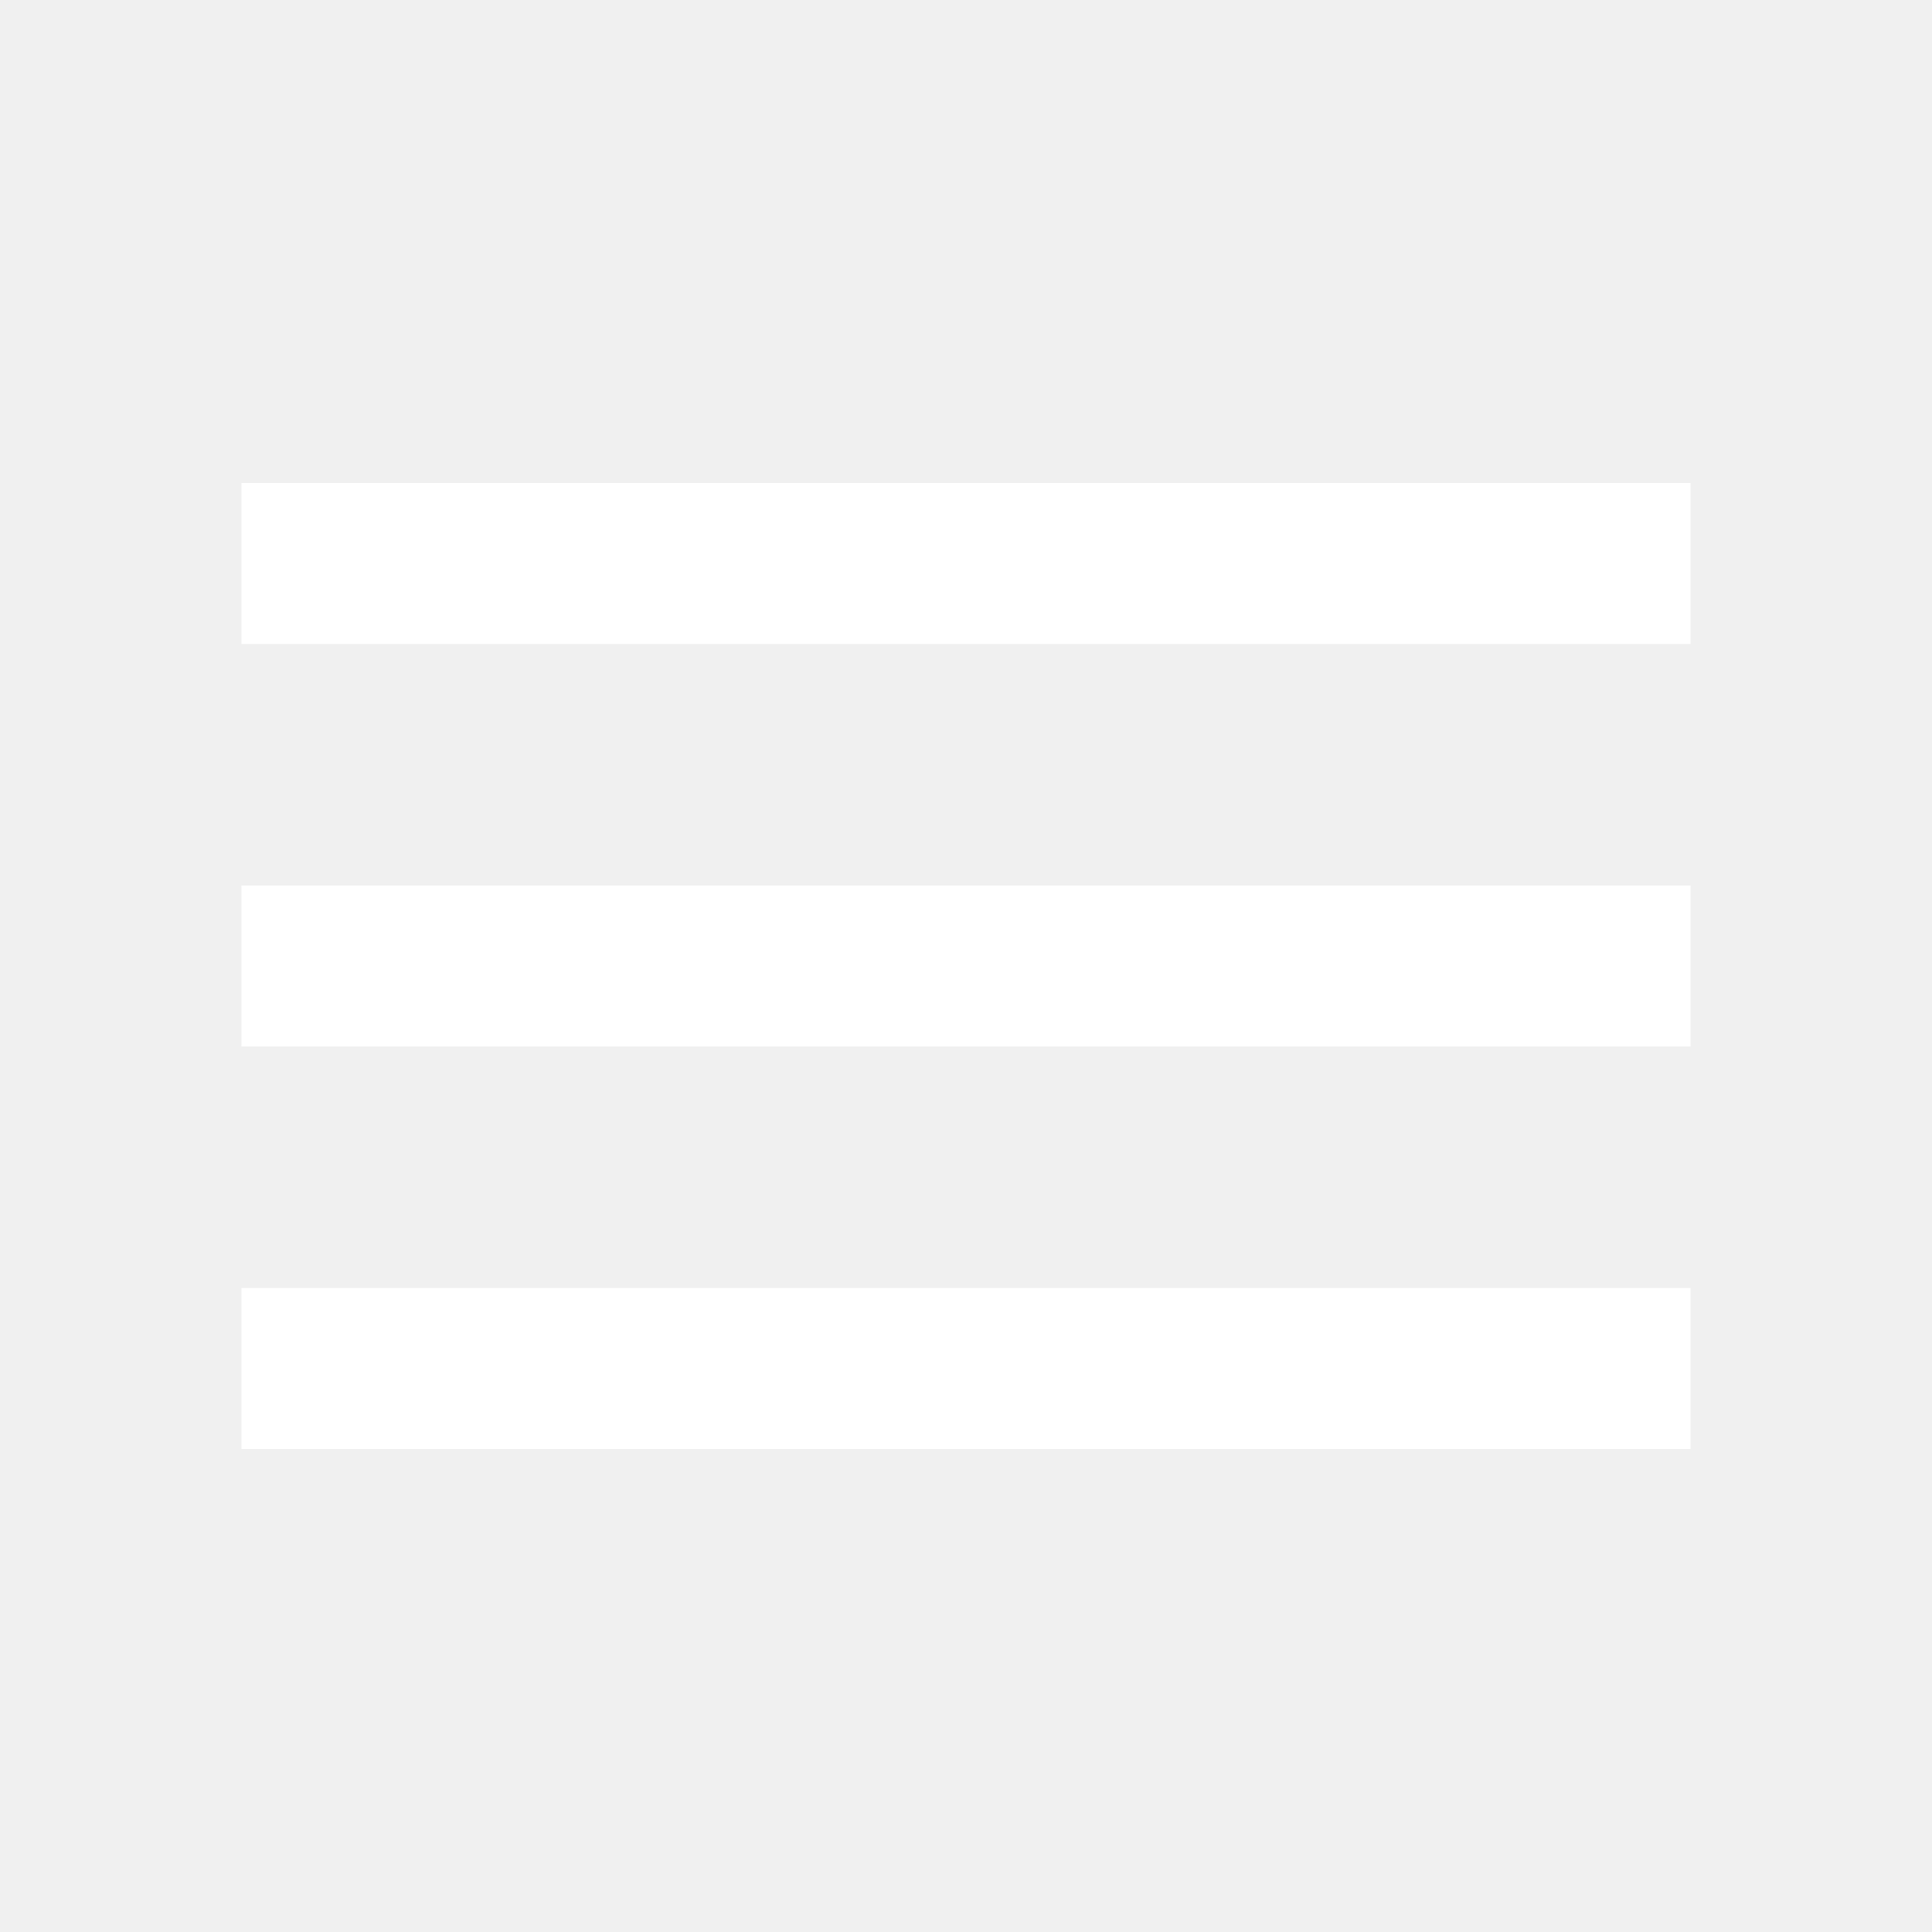
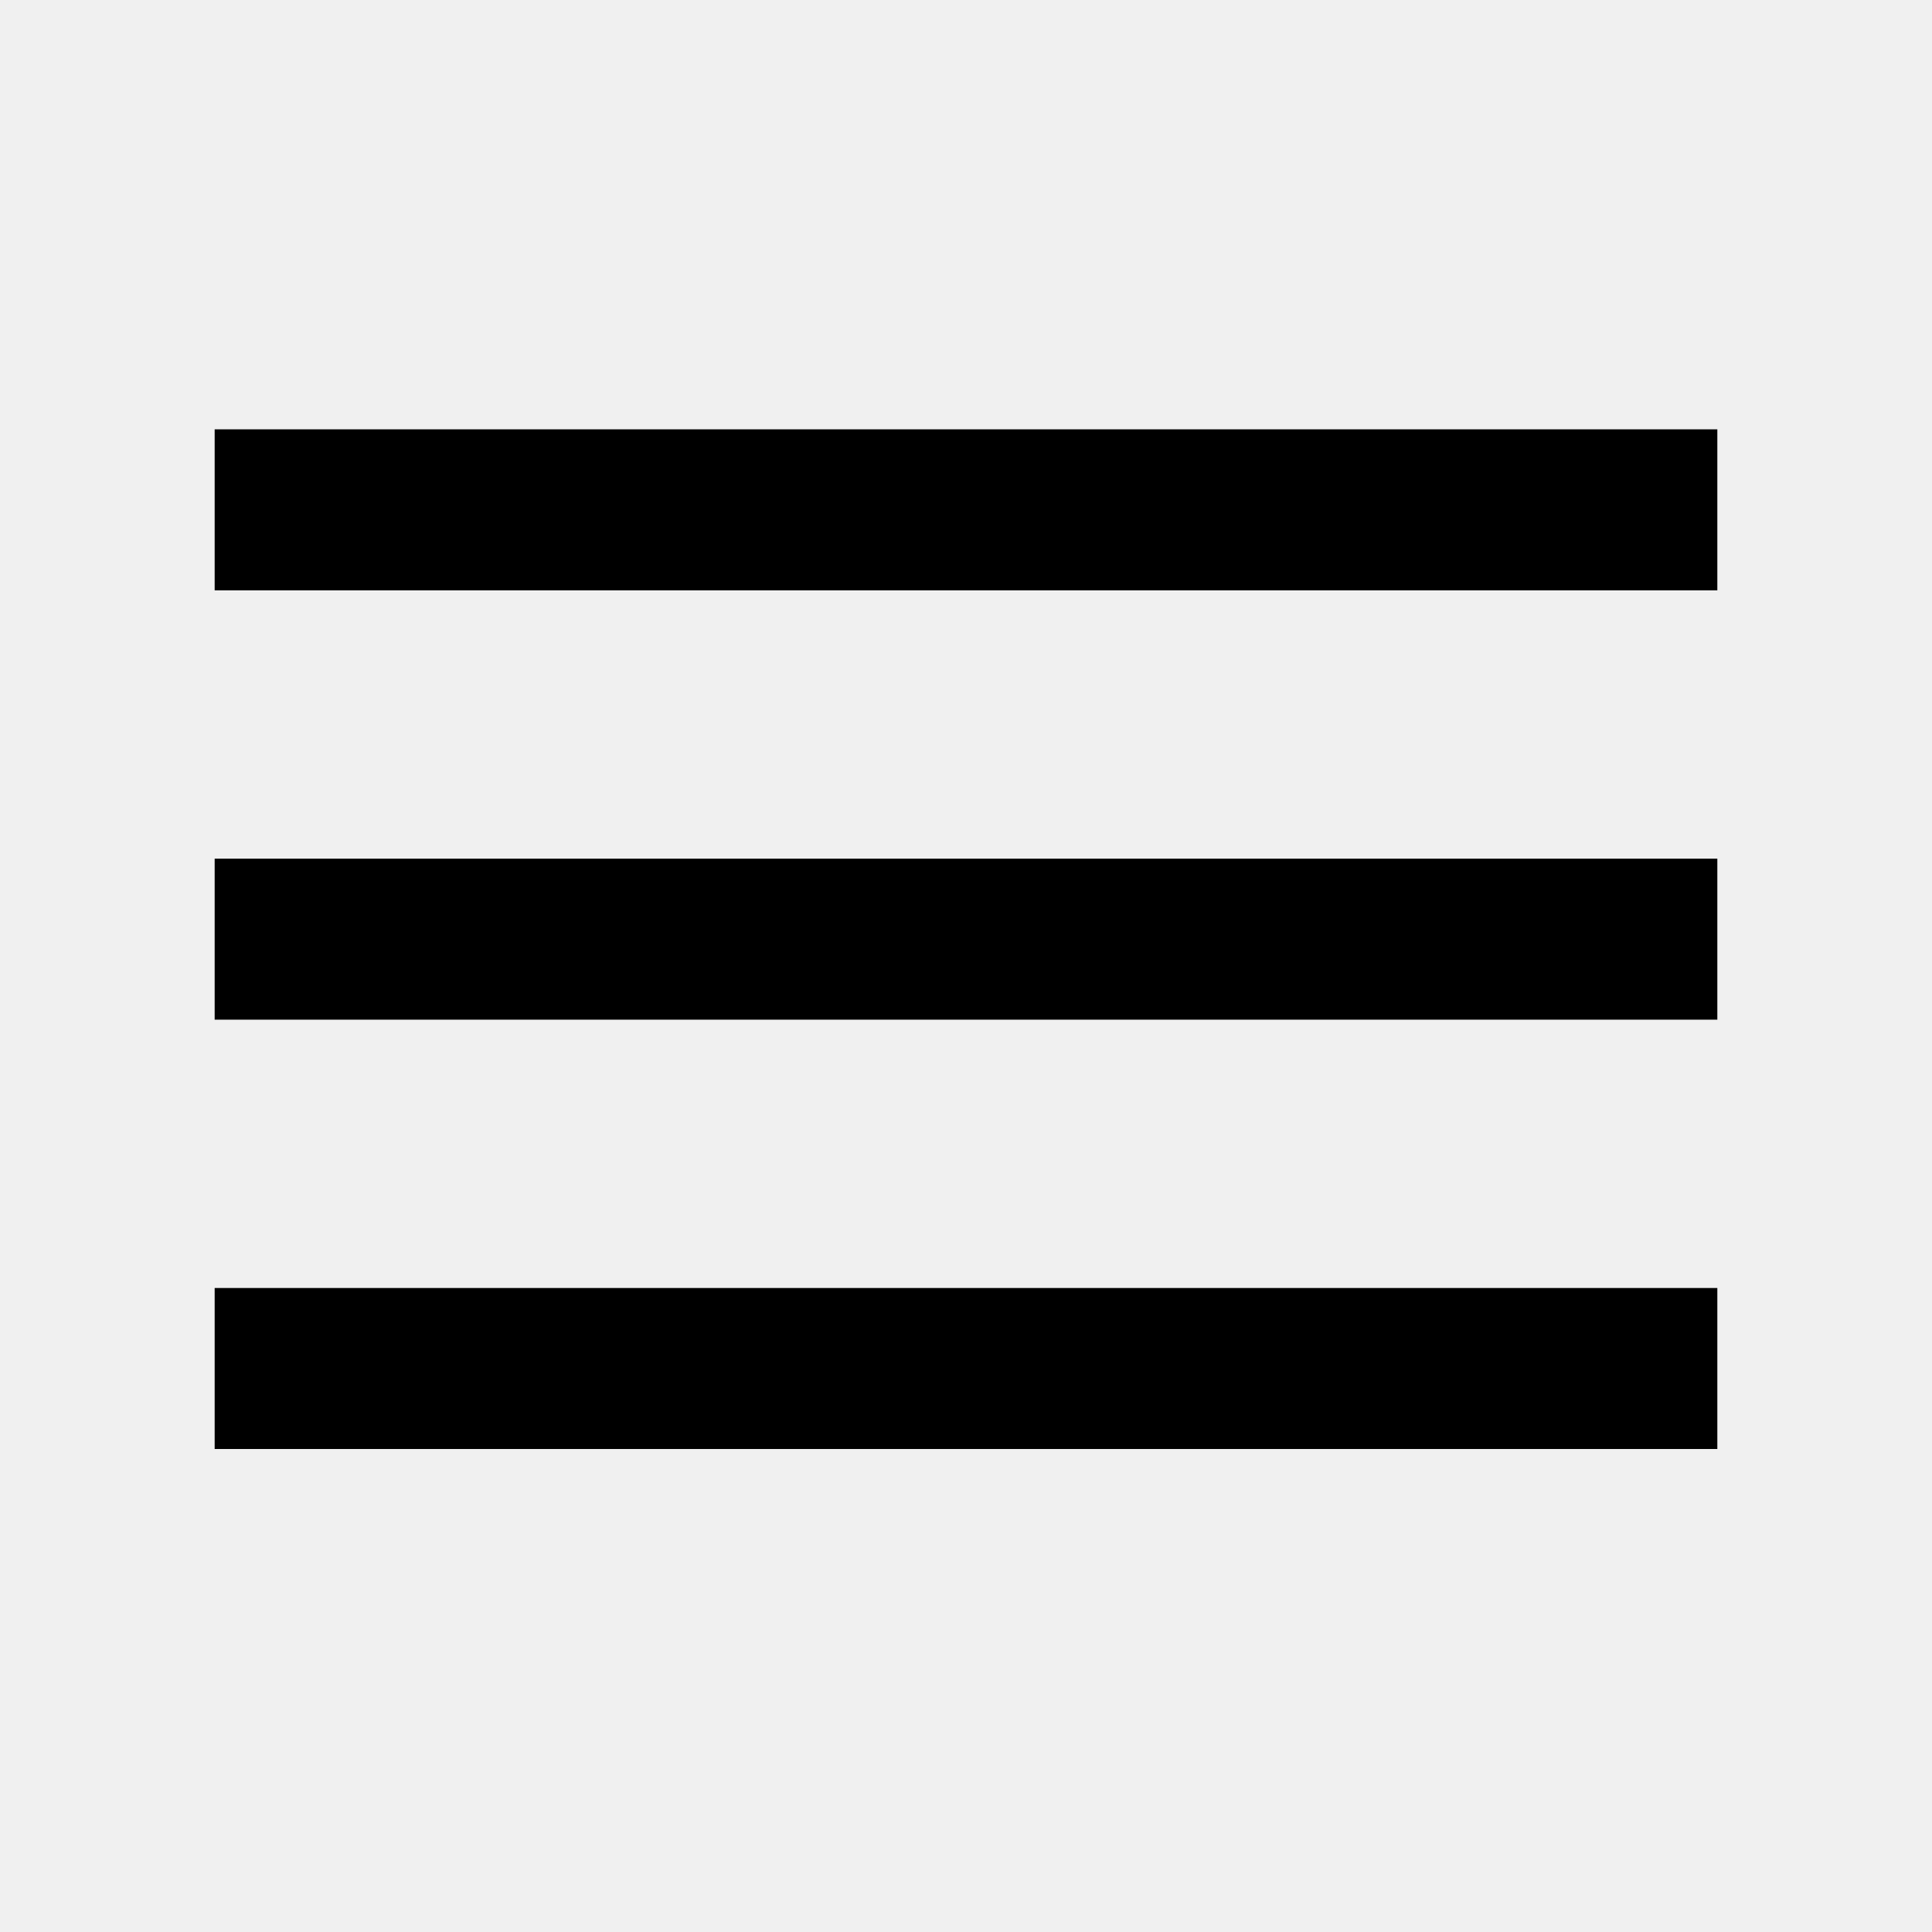
- <svg xmlns="http://www.w3.org/2000/svg" height="36px" viewBox="0 0 24 24" width="36px" fill="#FFFFFF">
-   <path d="M0 0h24v24H0V0z" fill="none" />
-   <path d="M3 18h18v-2H3v2zm0-5h18v-2H3v2zm0-7v2h18V6H3z" />
+ <svg xmlns="http://www.w3.org/2000/svg" width="36" height="36" viewBox="0 0 36 36">
+   <path d="M0 0h36v36h-36z" fill="none" />
+   <path d="M4 27h28v-3h-28v3zm0-8h28v-3h-28v3zm0-11v3h28v-3h-28z" />
</svg>
